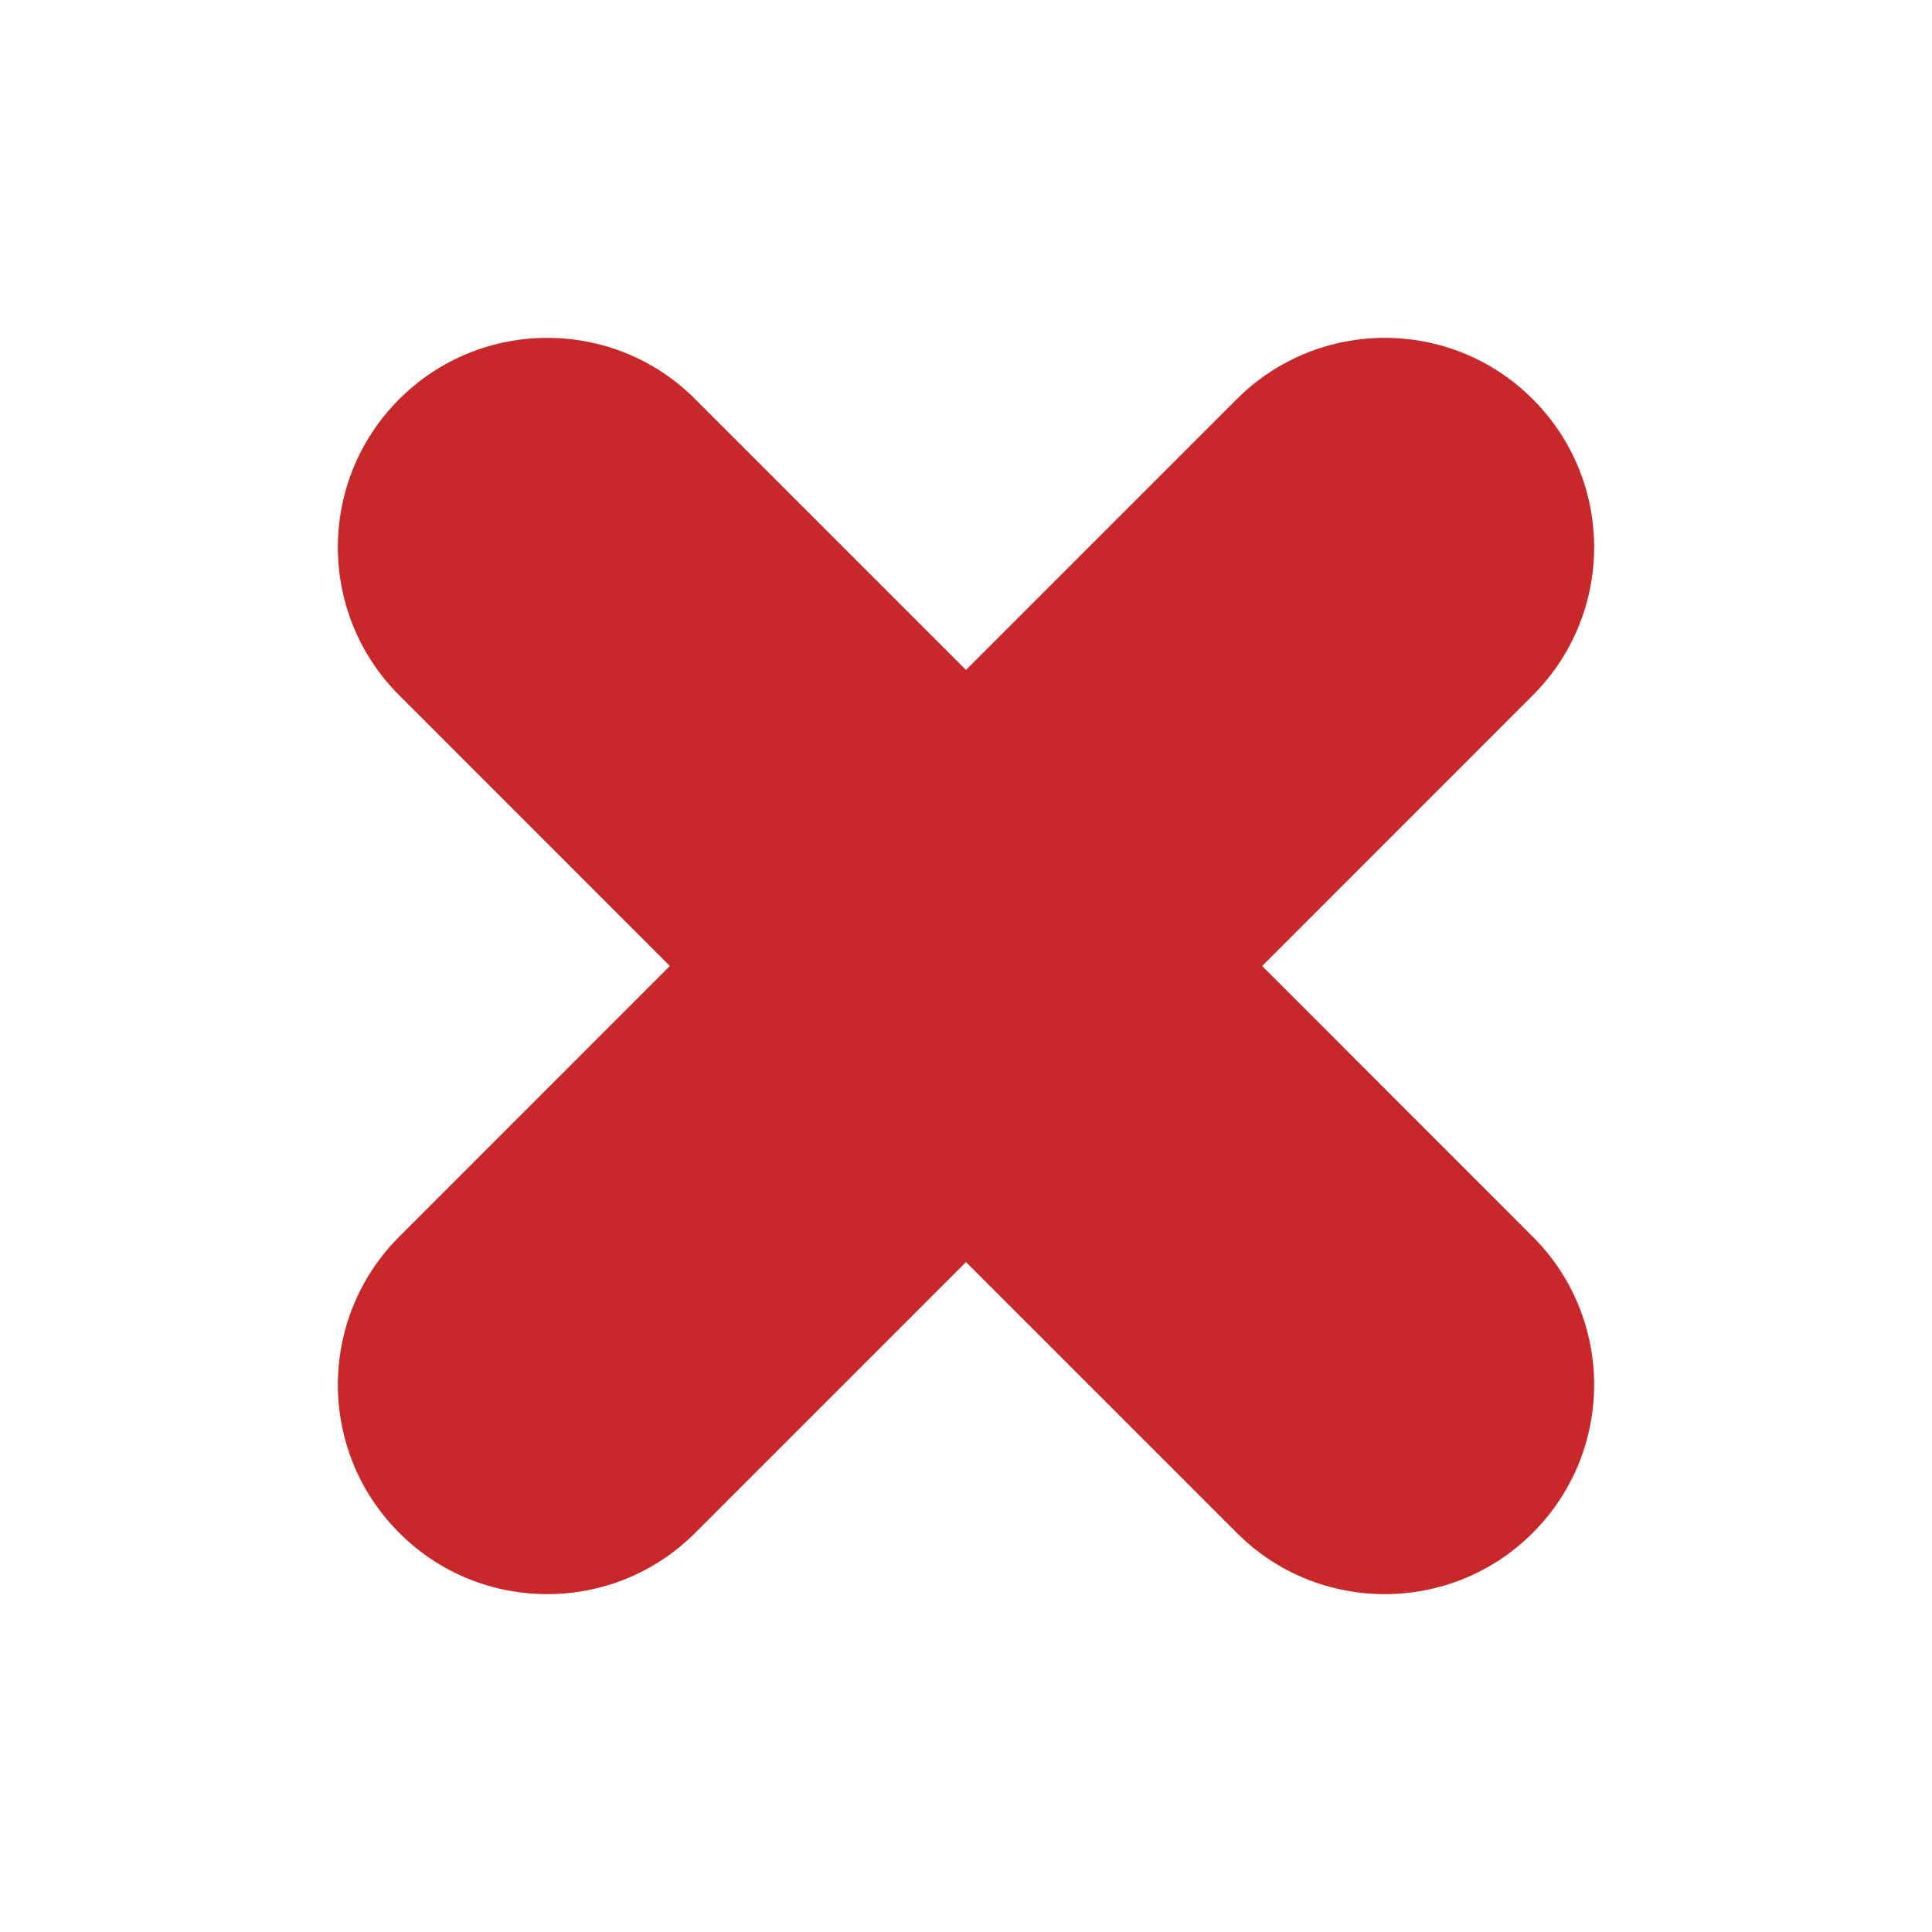
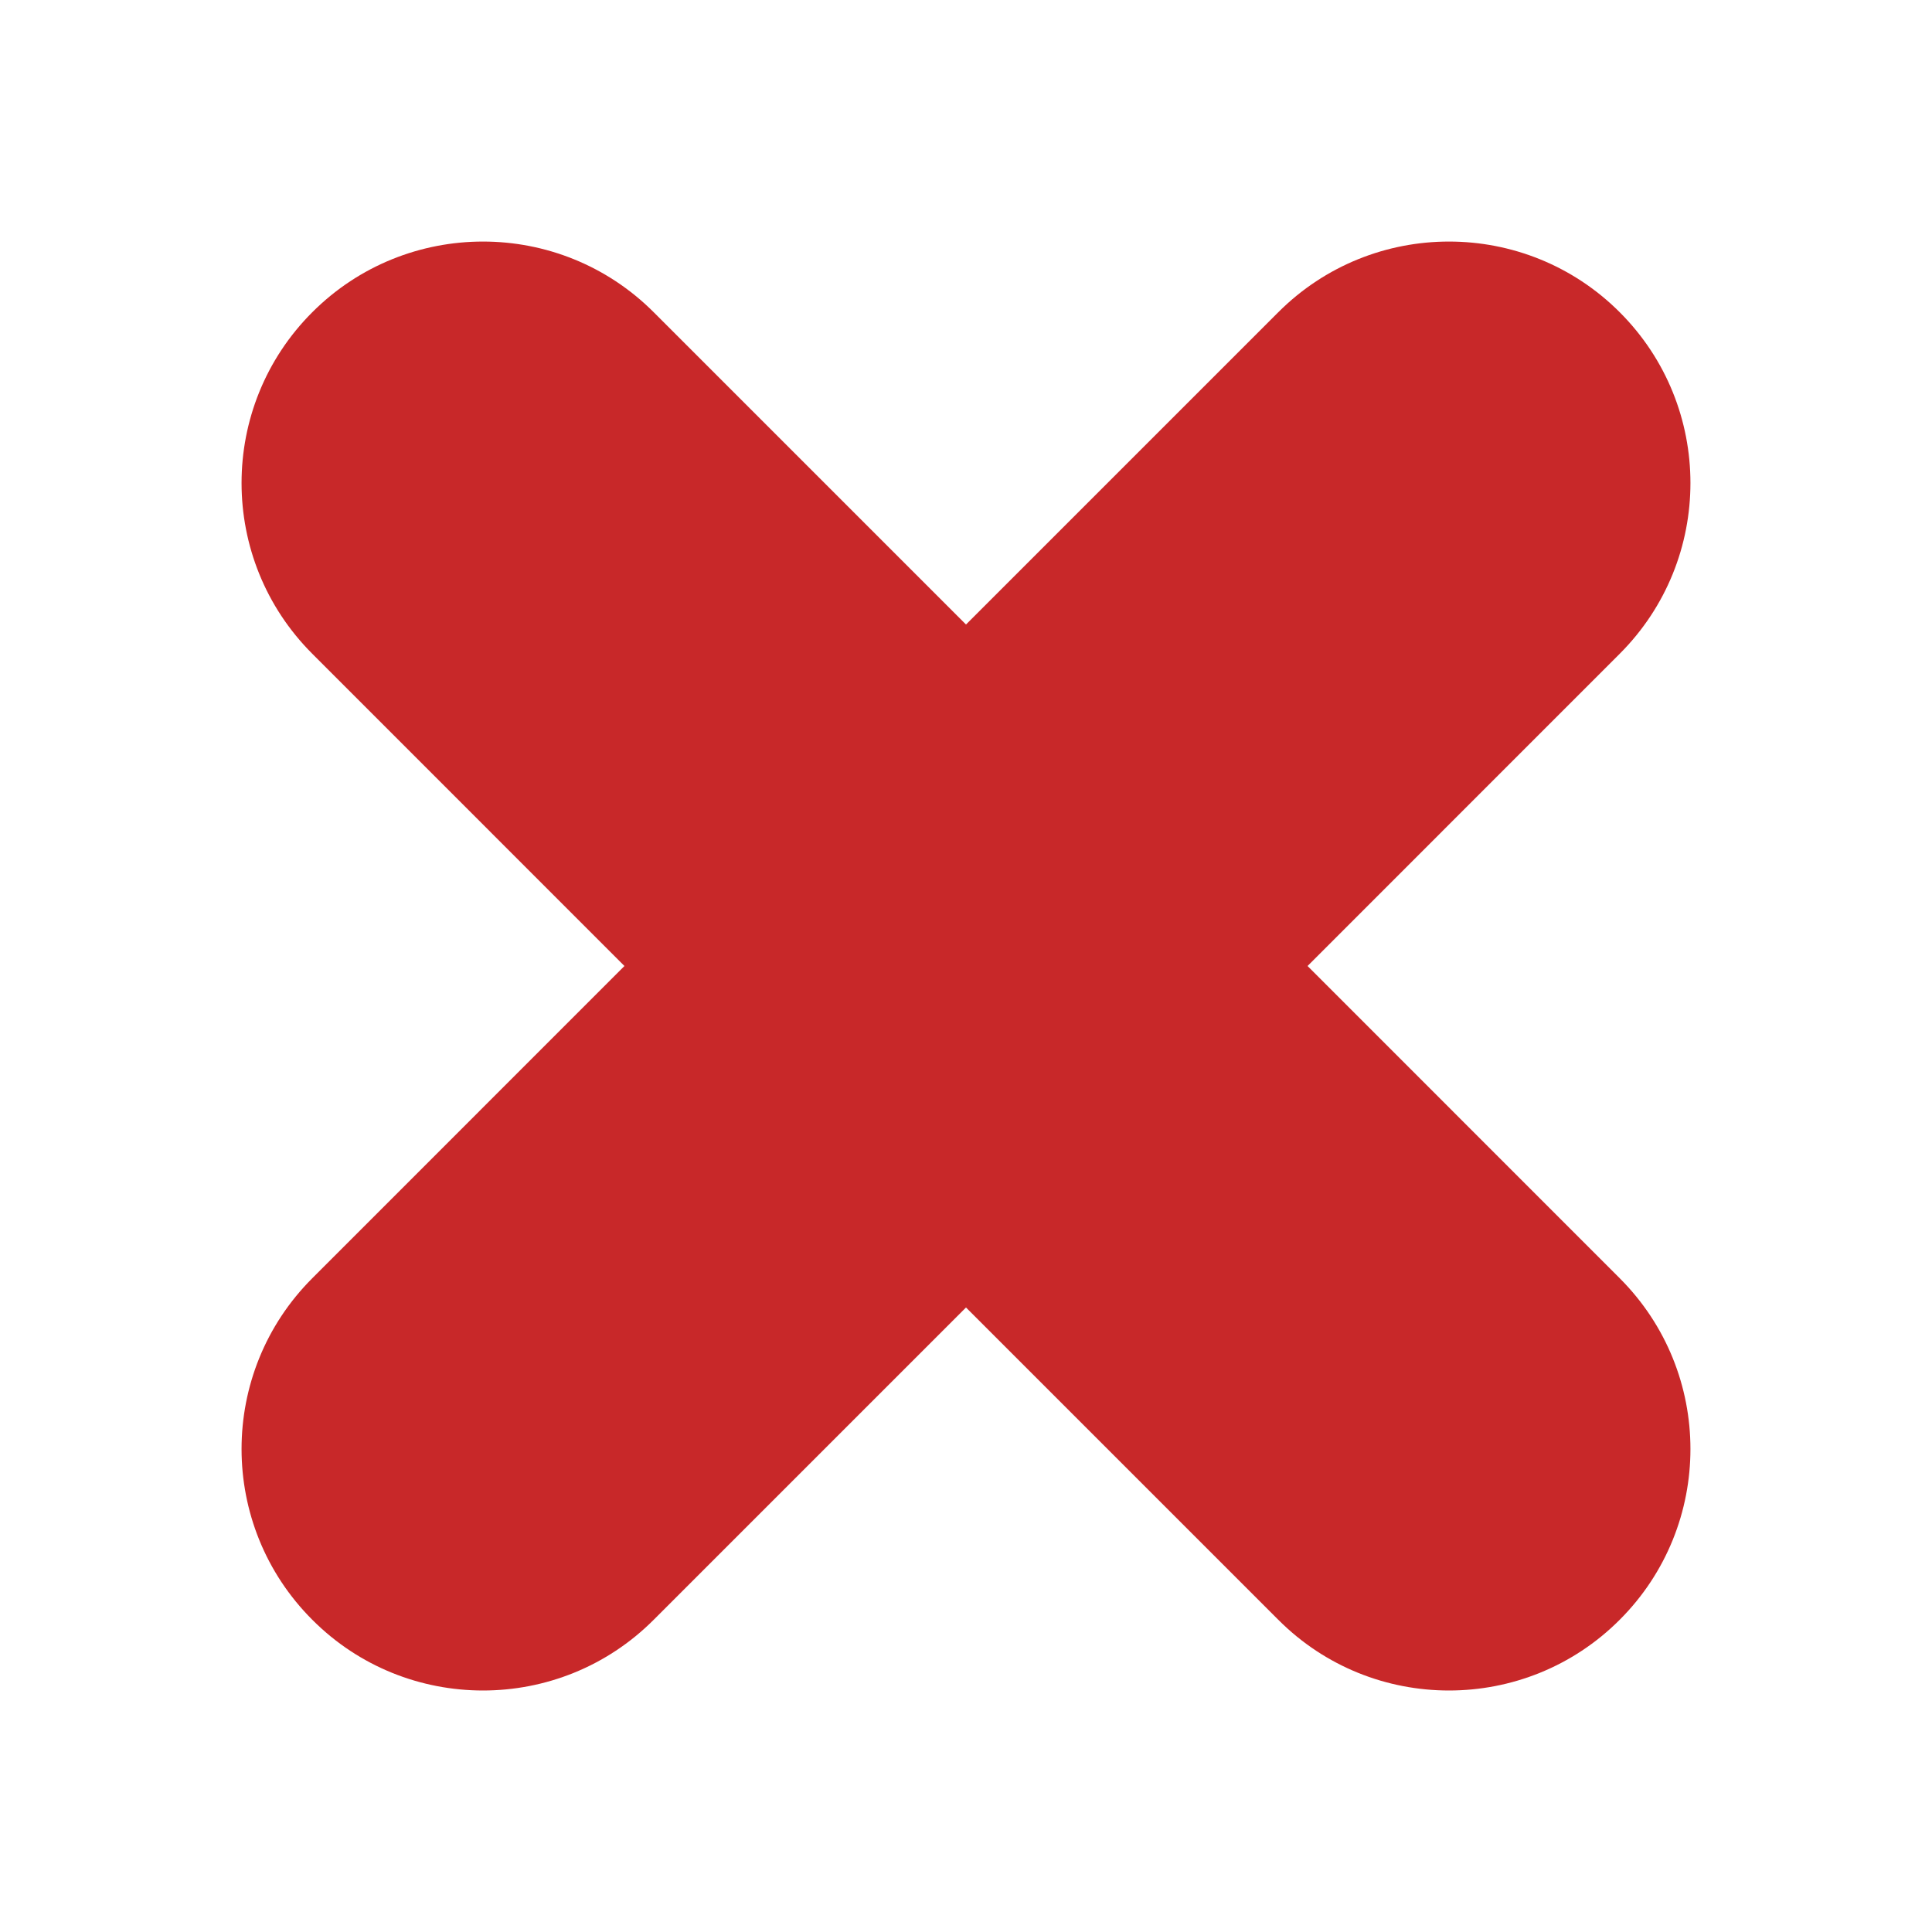
<svg xmlns="http://www.w3.org/2000/svg" width="24" height="24" version="1.2" viewBox="0 0 24 24">
-   <path d="m19.041 4.959c-1.014-1.016-2.663-1.016-3.678 0l-3.363 3.363-3.363-3.363c-1.014-1.016-2.663-1.016-3.678 0-1.016 1.016-1.016 2.662 0 3.678l3.362 3.363-3.362 3.363c-1.016 1.016-1.016 2.662 0 3.678 0.507 0.509 1.173 0.762 1.839 0.762 0.666 0 1.332-0.254 1.839-0.762l3.363-3.363 3.363 3.363c0.507 0.509 1.173 0.762 1.839 0.762 0.666 0 1.332-0.254 1.839-0.762 1.016-1.016 1.016-2.662 0-3.678l-3.362-3.363 3.362-3.363c1.016-1.016 1.016-2.662 0-3.678z" fill="#c82829" stroke-width="1.301" />
+   <path d="m20.121 3.879c-1.17-1.171-3.072-1.171-4.242 0l-3.879 3.879-3.879-3.879c-1.17-1.171-3.072-1.171-4.242 0-1.171 1.171-1.171 3.071 0 4.242l3.878 3.879-3.878 3.879c-1.171 1.171-1.171 3.071 0 4.242 0.585 0.587 1.353 0.879 2.121 0.879 0.768 0 1.536-0.293 2.121-0.879l3.879-3.879 3.879 3.879c0.585 0.587 1.353 0.879 2.121 0.879 0.768 0 1.536-0.293 2.121-0.879 1.171-1.171 1.171-3.071 0-4.242l-3.878-3.879 3.878-3.879c1.171-1.171 1.171-3.071 0-4.242z" fill="#c82829" stroke-width="1.5" />
</svg>
